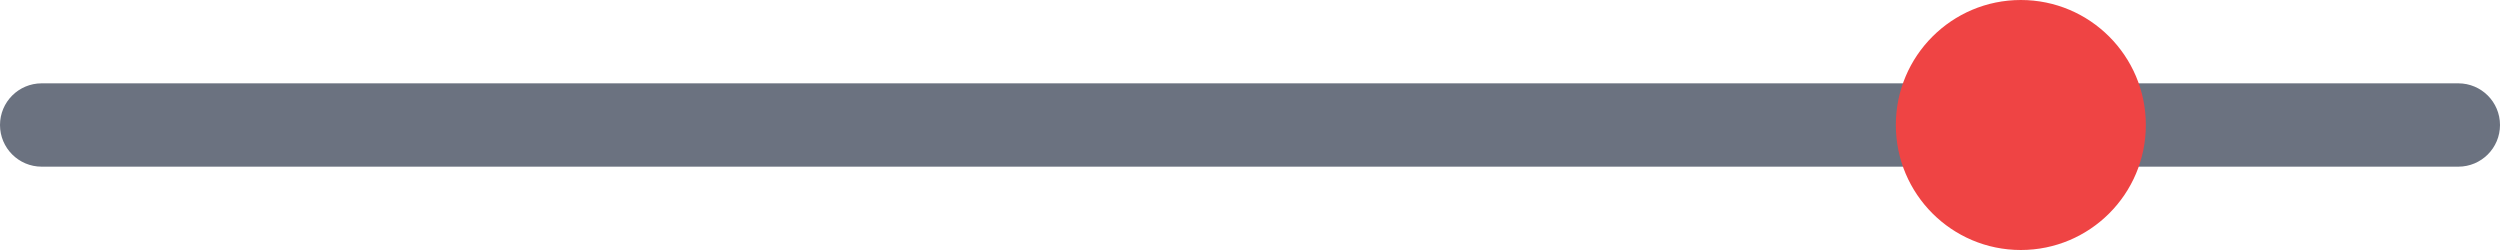
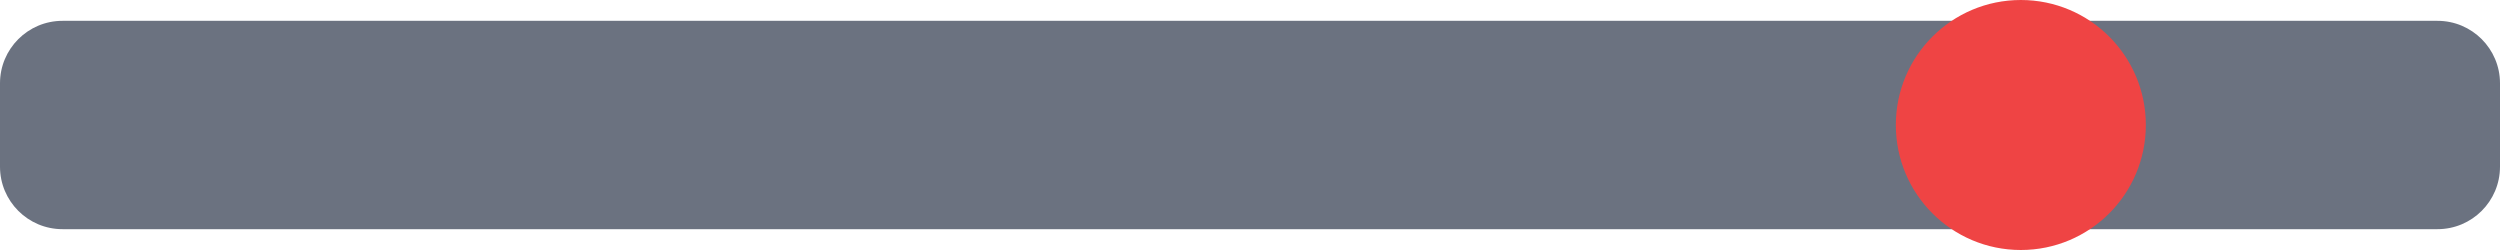
<svg xmlns="http://www.w3.org/2000/svg" width="120" height="12" viewBox="0 0 120 12">
-   <rect x="0" y="4" width="120" height="4" fill="#6B7280" rx="2" />
+   <rect x="0" y="1" width="120" height="10" fill="#6B7280" rx="3" />
  <circle cx="97" cy="6" r="6" fill="#EF4444" />
</svg>
